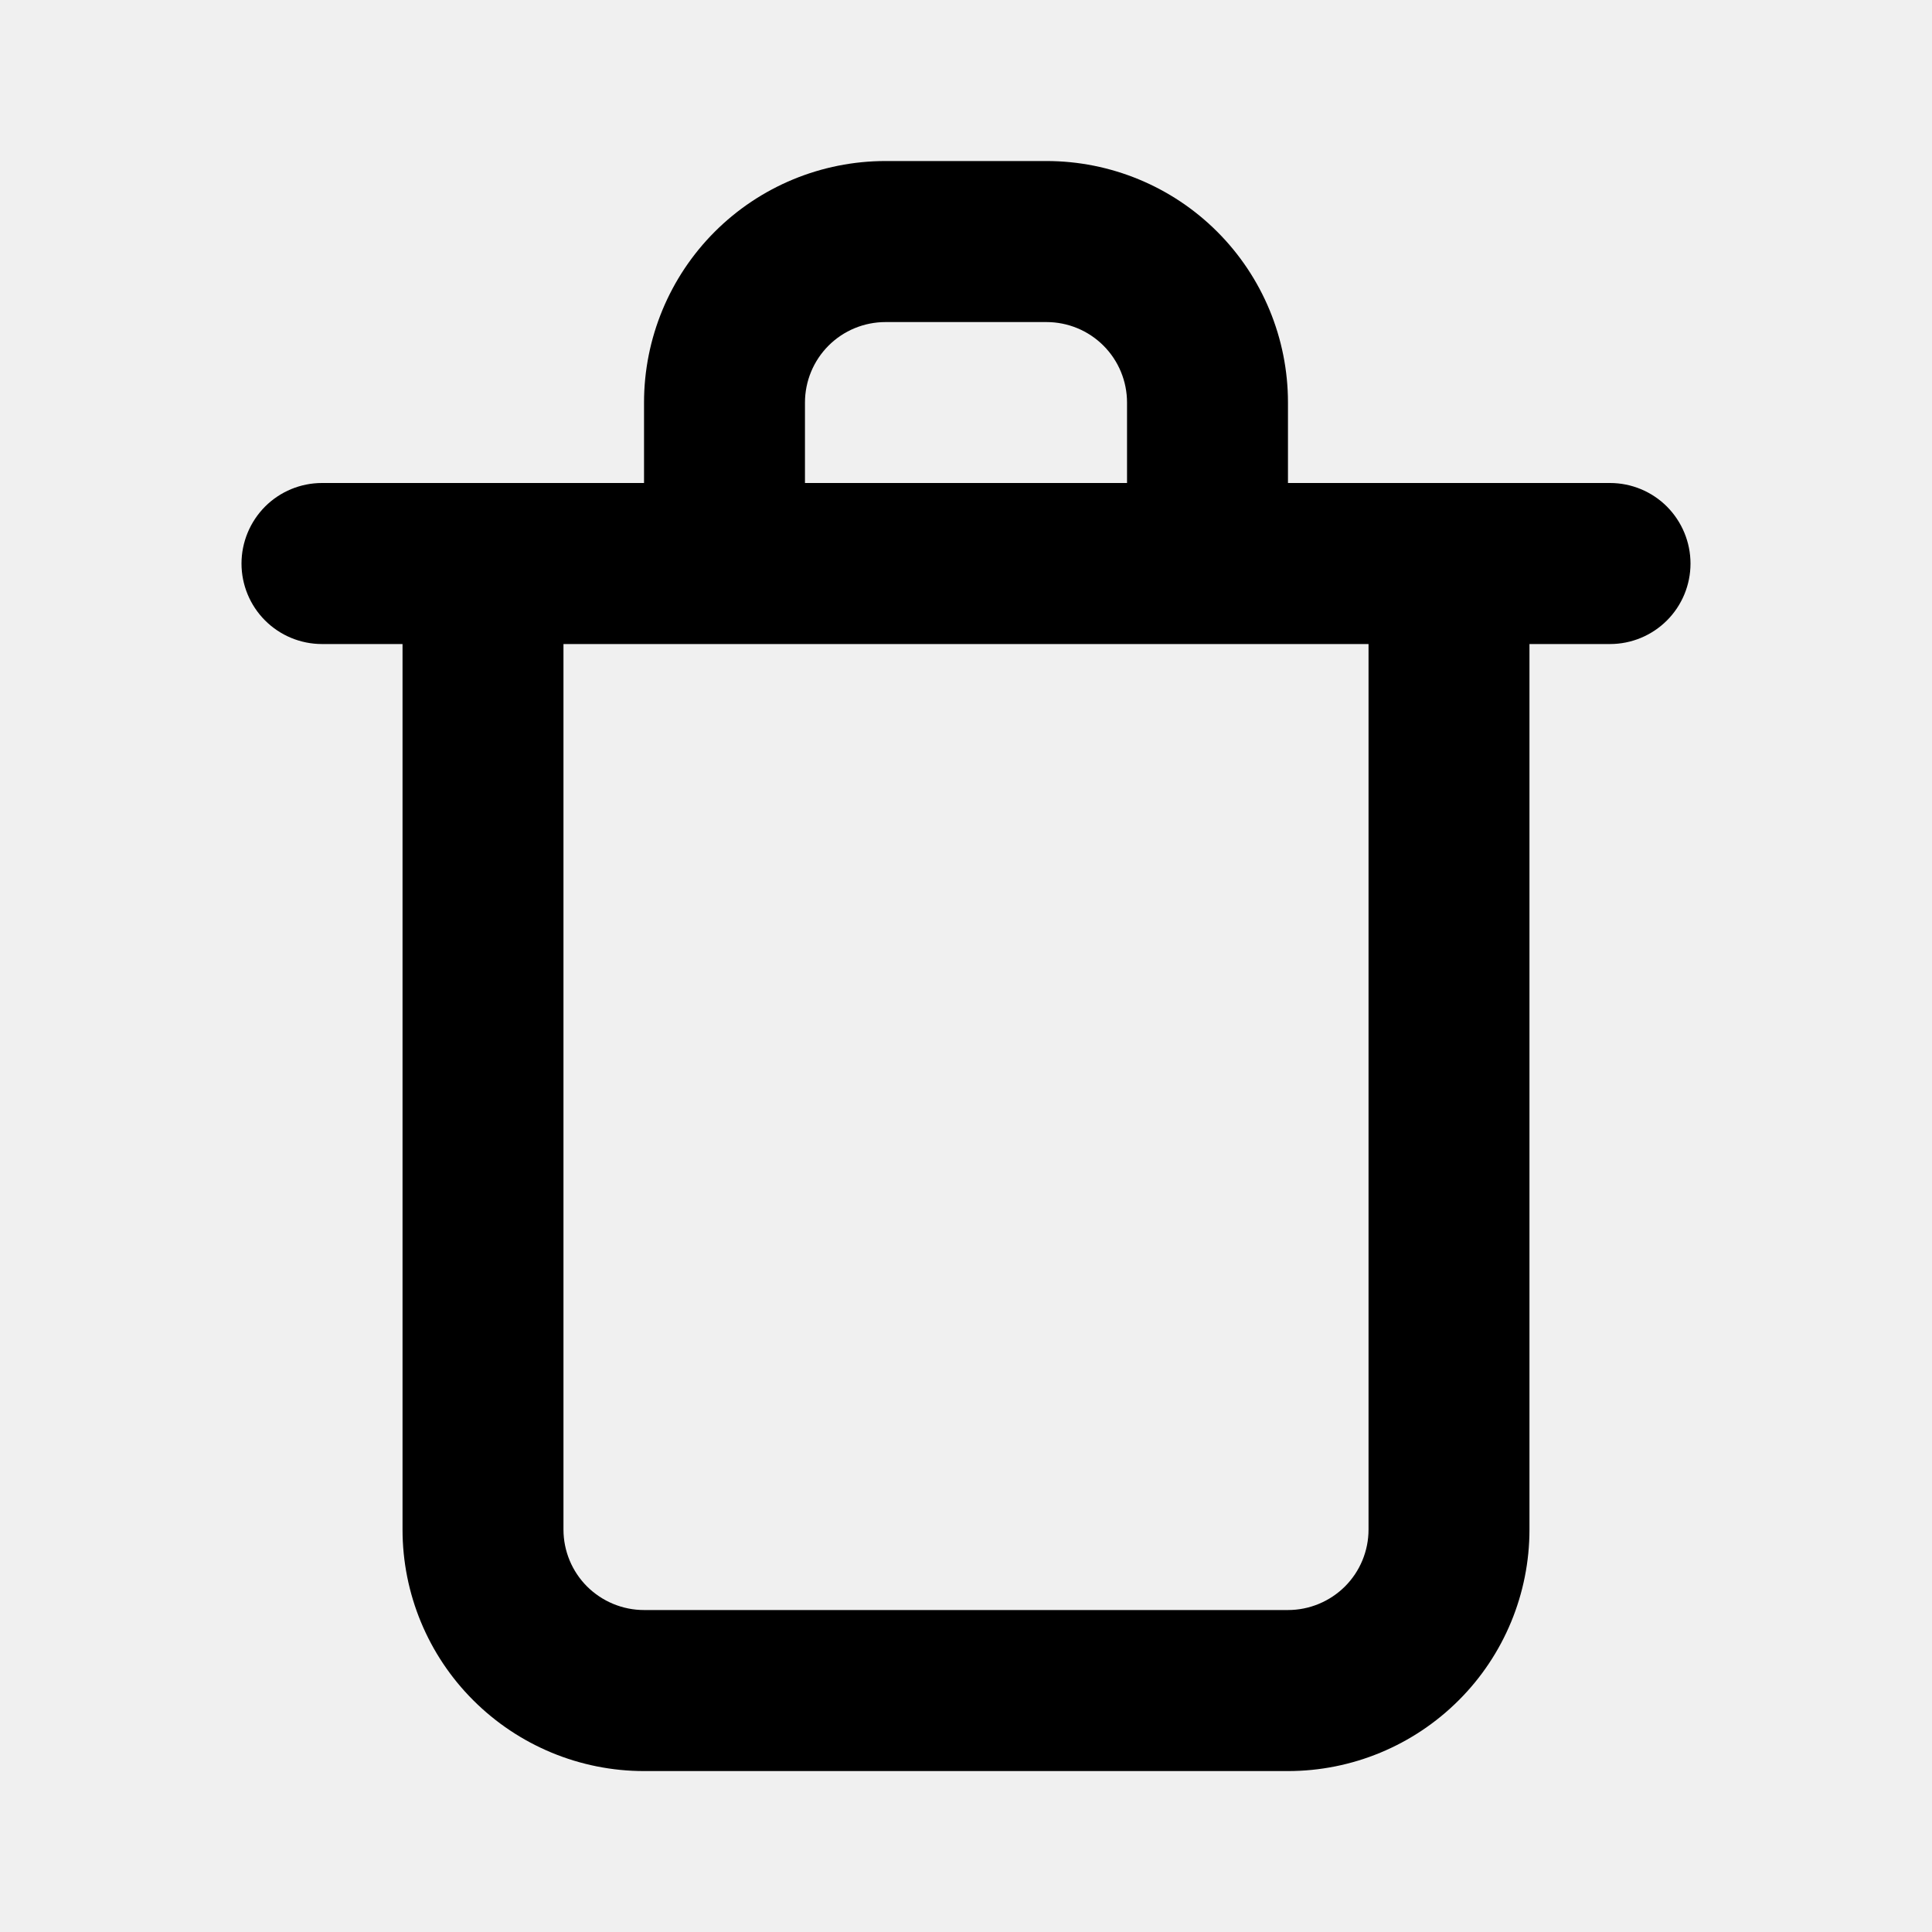
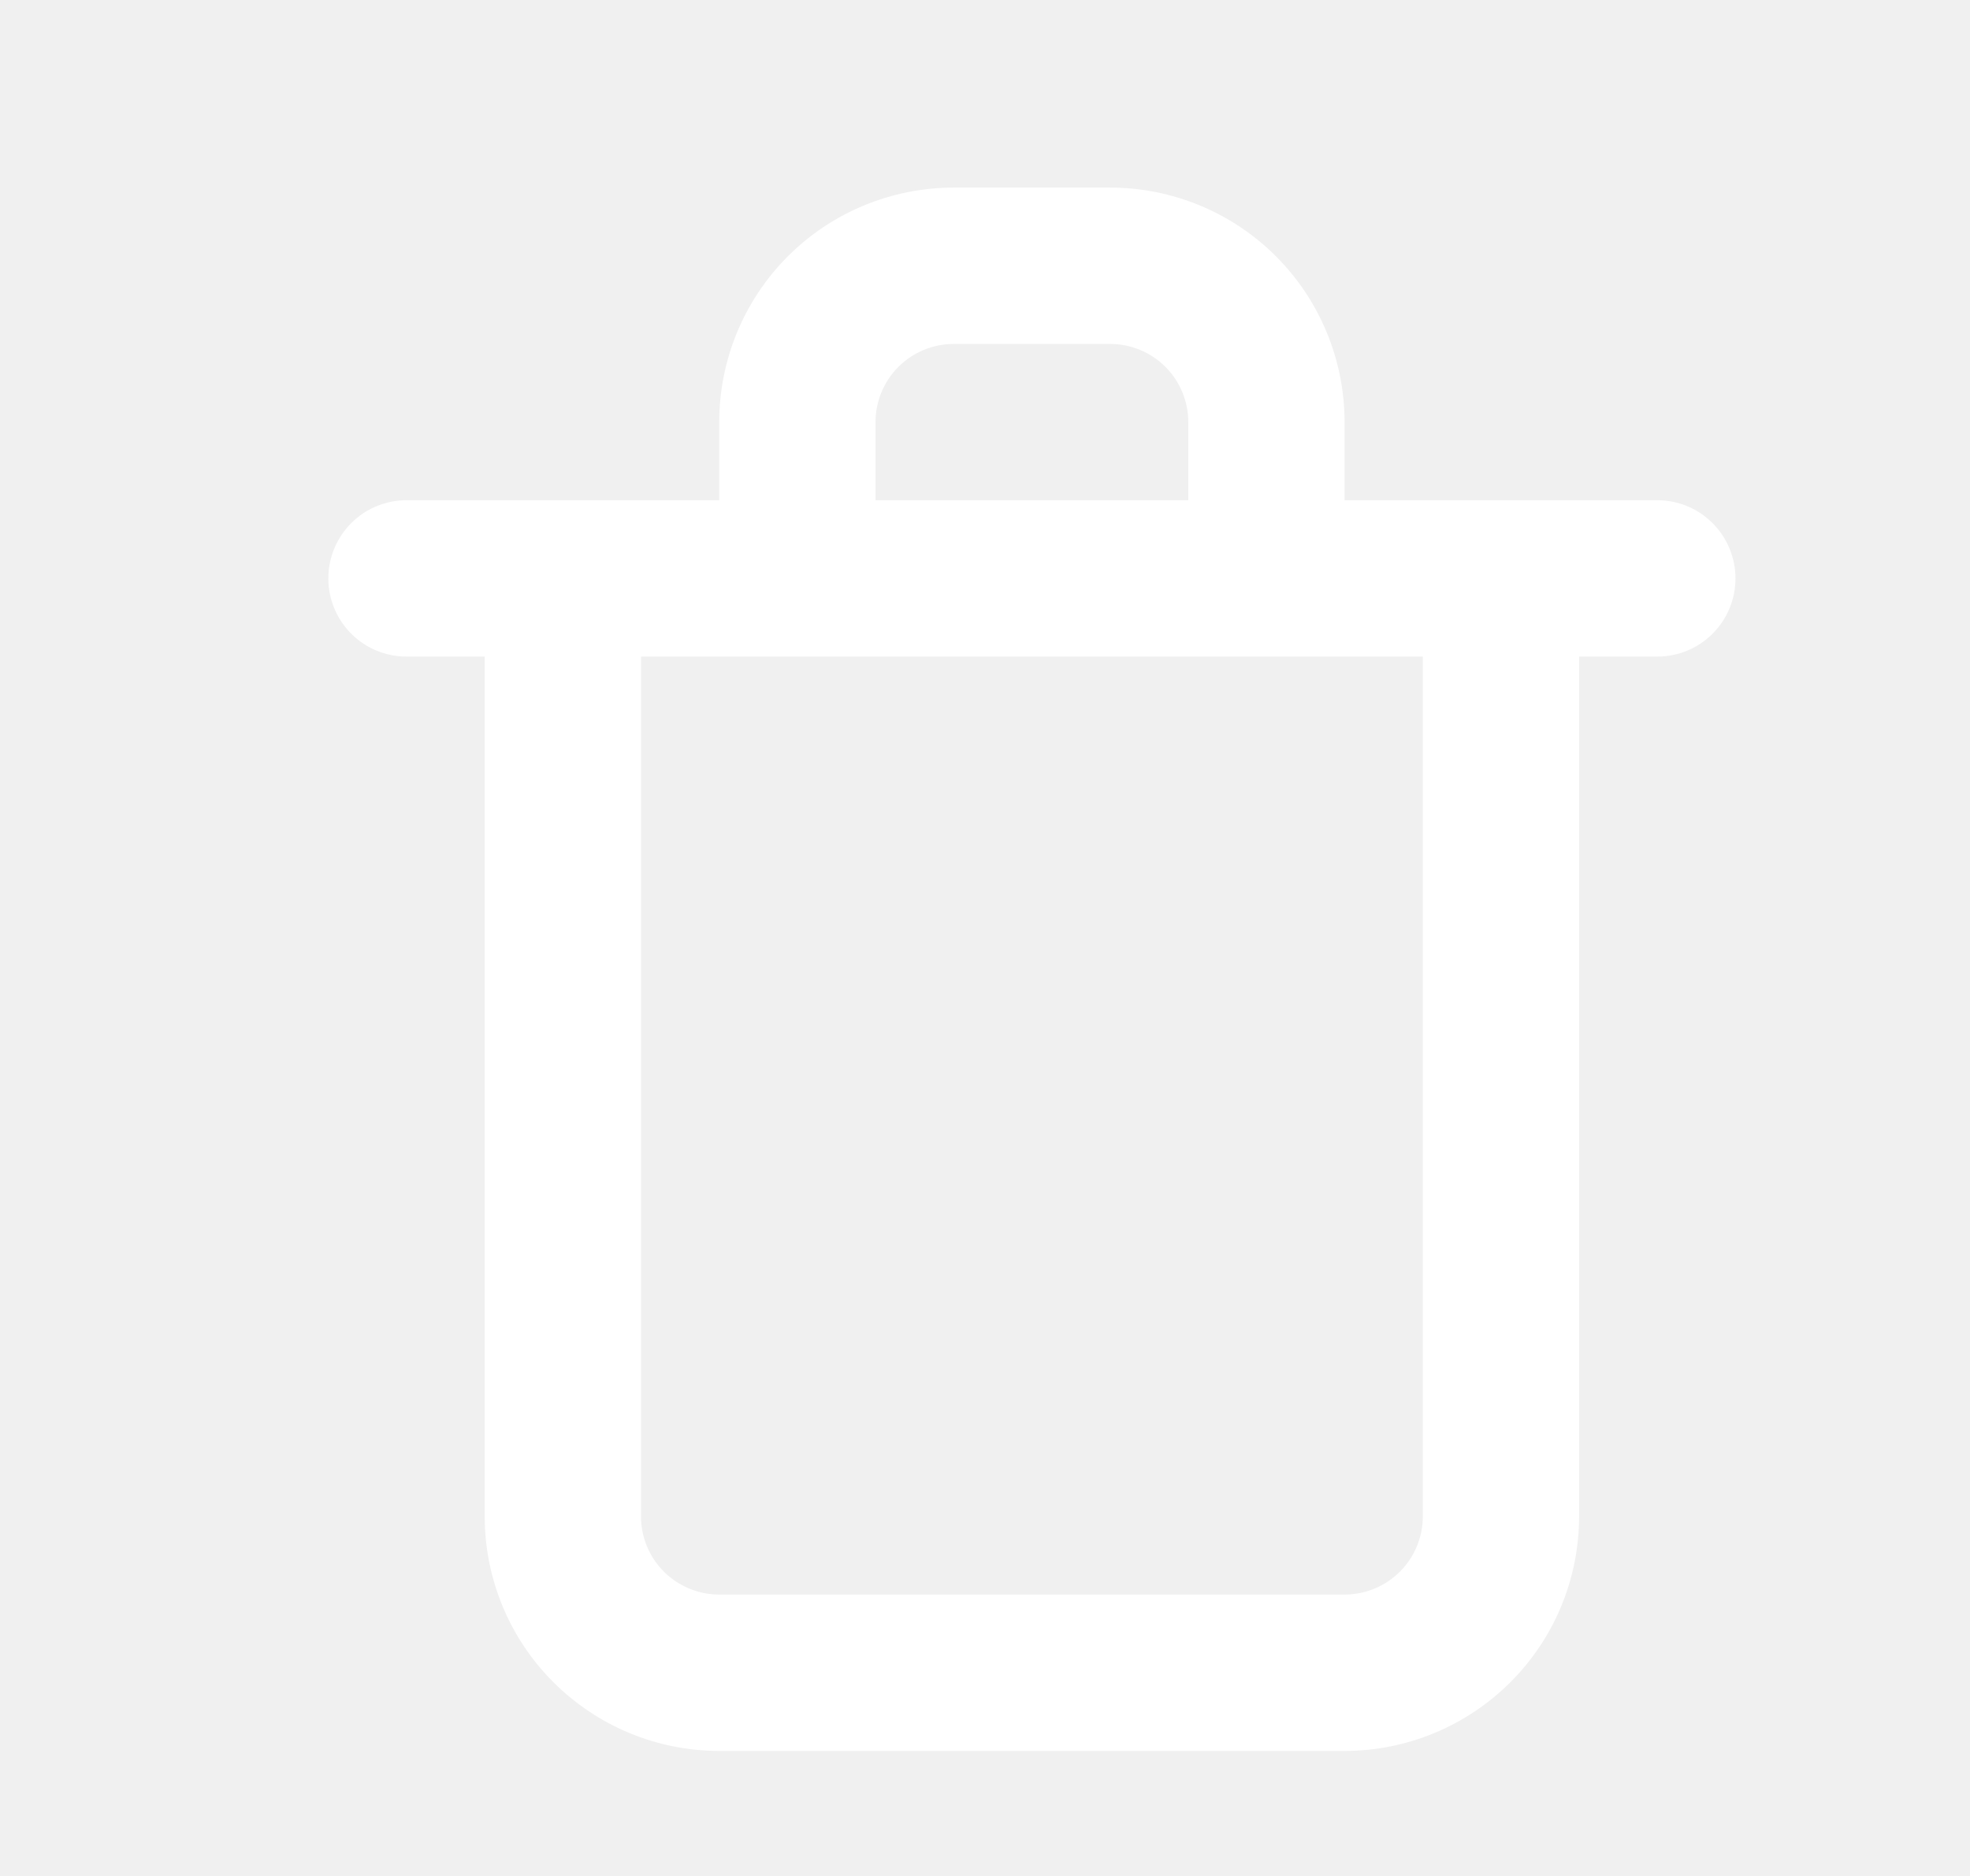
- <svg xmlns="http://www.w3.org/2000/svg" width="20" height="20" viewBox="0 0 20 20" fill="none">
-   <g id="trash icon">
-     <path id="Vector" d="M16.667 5H13.333V4.167C13.333 3.504 13.07 2.868 12.601 2.399C12.132 1.93 11.496 1.667 10.833 1.667H9.167C8.504 1.667 7.868 1.93 7.399 2.399C6.93 2.868 6.667 3.504 6.667 4.167V5H3.333C3.112 5 2.9 5.088 2.744 5.244C2.588 5.401 2.5 5.613 2.5 5.834C2.5 6.055 2.588 6.267 2.744 6.423C2.9 6.579 3.112 6.667 3.333 6.667H4.167V15.834C4.167 16.497 4.43 17.133 4.899 17.601C5.368 18.07 6.004 18.334 6.667 18.334H13.333C13.996 18.334 14.632 18.07 15.101 17.601C15.57 17.133 15.833 16.497 15.833 15.834V6.667H16.667C16.888 6.667 17.1 6.579 17.256 6.423C17.412 6.267 17.5 6.055 17.5 5.834C17.5 5.613 17.412 5.401 17.256 5.244C17.1 5.088 16.888 5 16.667 5ZM8.333 4.167C8.333 3.946 8.421 3.734 8.577 3.578C8.734 3.421 8.946 3.334 9.167 3.334H10.833C11.054 3.334 11.266 3.421 11.423 3.578C11.579 3.734 11.667 3.946 11.667 4.167V5H8.333V4.167ZM14.167 15.834C14.167 16.055 14.079 16.267 13.923 16.423C13.766 16.579 13.554 16.667 13.333 16.667H6.667C6.446 16.667 6.234 16.579 6.077 16.423C5.921 16.267 5.833 16.055 5.833 15.834V6.667H14.167V15.834Z" fill="black" />
+ <svg xmlns="http://www.w3.org/2000/svg" width="21" height="20" viewBox="0 0 21 20" fill="none">
+   <g id="Icon">
+     <path id="Vector" d="M17.667 5.333H14.333V4.5C14.333 3.837 14.07 3.201 13.601 2.732C13.132 2.263 12.496 2 11.833 2H10.167C9.504 2 8.868 2.263 8.399 2.732C7.93 3.201 7.667 3.837 7.667 4.5V5.333H4.333C4.112 5.333 3.9 5.421 3.744 5.577C3.588 5.734 3.5 5.946 3.5 6.167C3.5 6.388 3.588 6.6 3.744 6.756C3.9 6.912 4.112 7 4.333 7H5.167V16.167C5.167 16.83 5.43 17.466 5.899 17.934C6.368 18.403 7.004 18.667 7.667 18.667H14.333C14.996 18.667 15.632 18.403 16.101 17.934C16.57 17.466 16.833 16.83 16.833 16.167V7H17.667C17.888 7 18.1 6.912 18.256 6.756C18.412 6.6 18.5 6.388 18.5 6.167C18.5 5.946 18.412 5.734 18.256 5.577C18.1 5.421 17.888 5.333 17.667 5.333ZM9.333 4.5C9.333 4.279 9.421 4.067 9.577 3.911C9.734 3.754 9.946 3.667 10.167 3.667H11.833C12.054 3.667 12.266 3.754 12.423 3.911C12.579 4.067 12.667 4.279 12.667 4.5V5.333H9.333V4.5ZM15.167 16.167C15.167 16.388 15.079 16.6 14.923 16.756C14.766 16.912 14.554 17 14.333 17H7.667C7.446 17 7.234 16.912 7.077 16.756C6.921 16.6 6.833 16.388 6.833 16.167V7H15.167V16.167Z" fill="white" />
  </g>
</svg>
